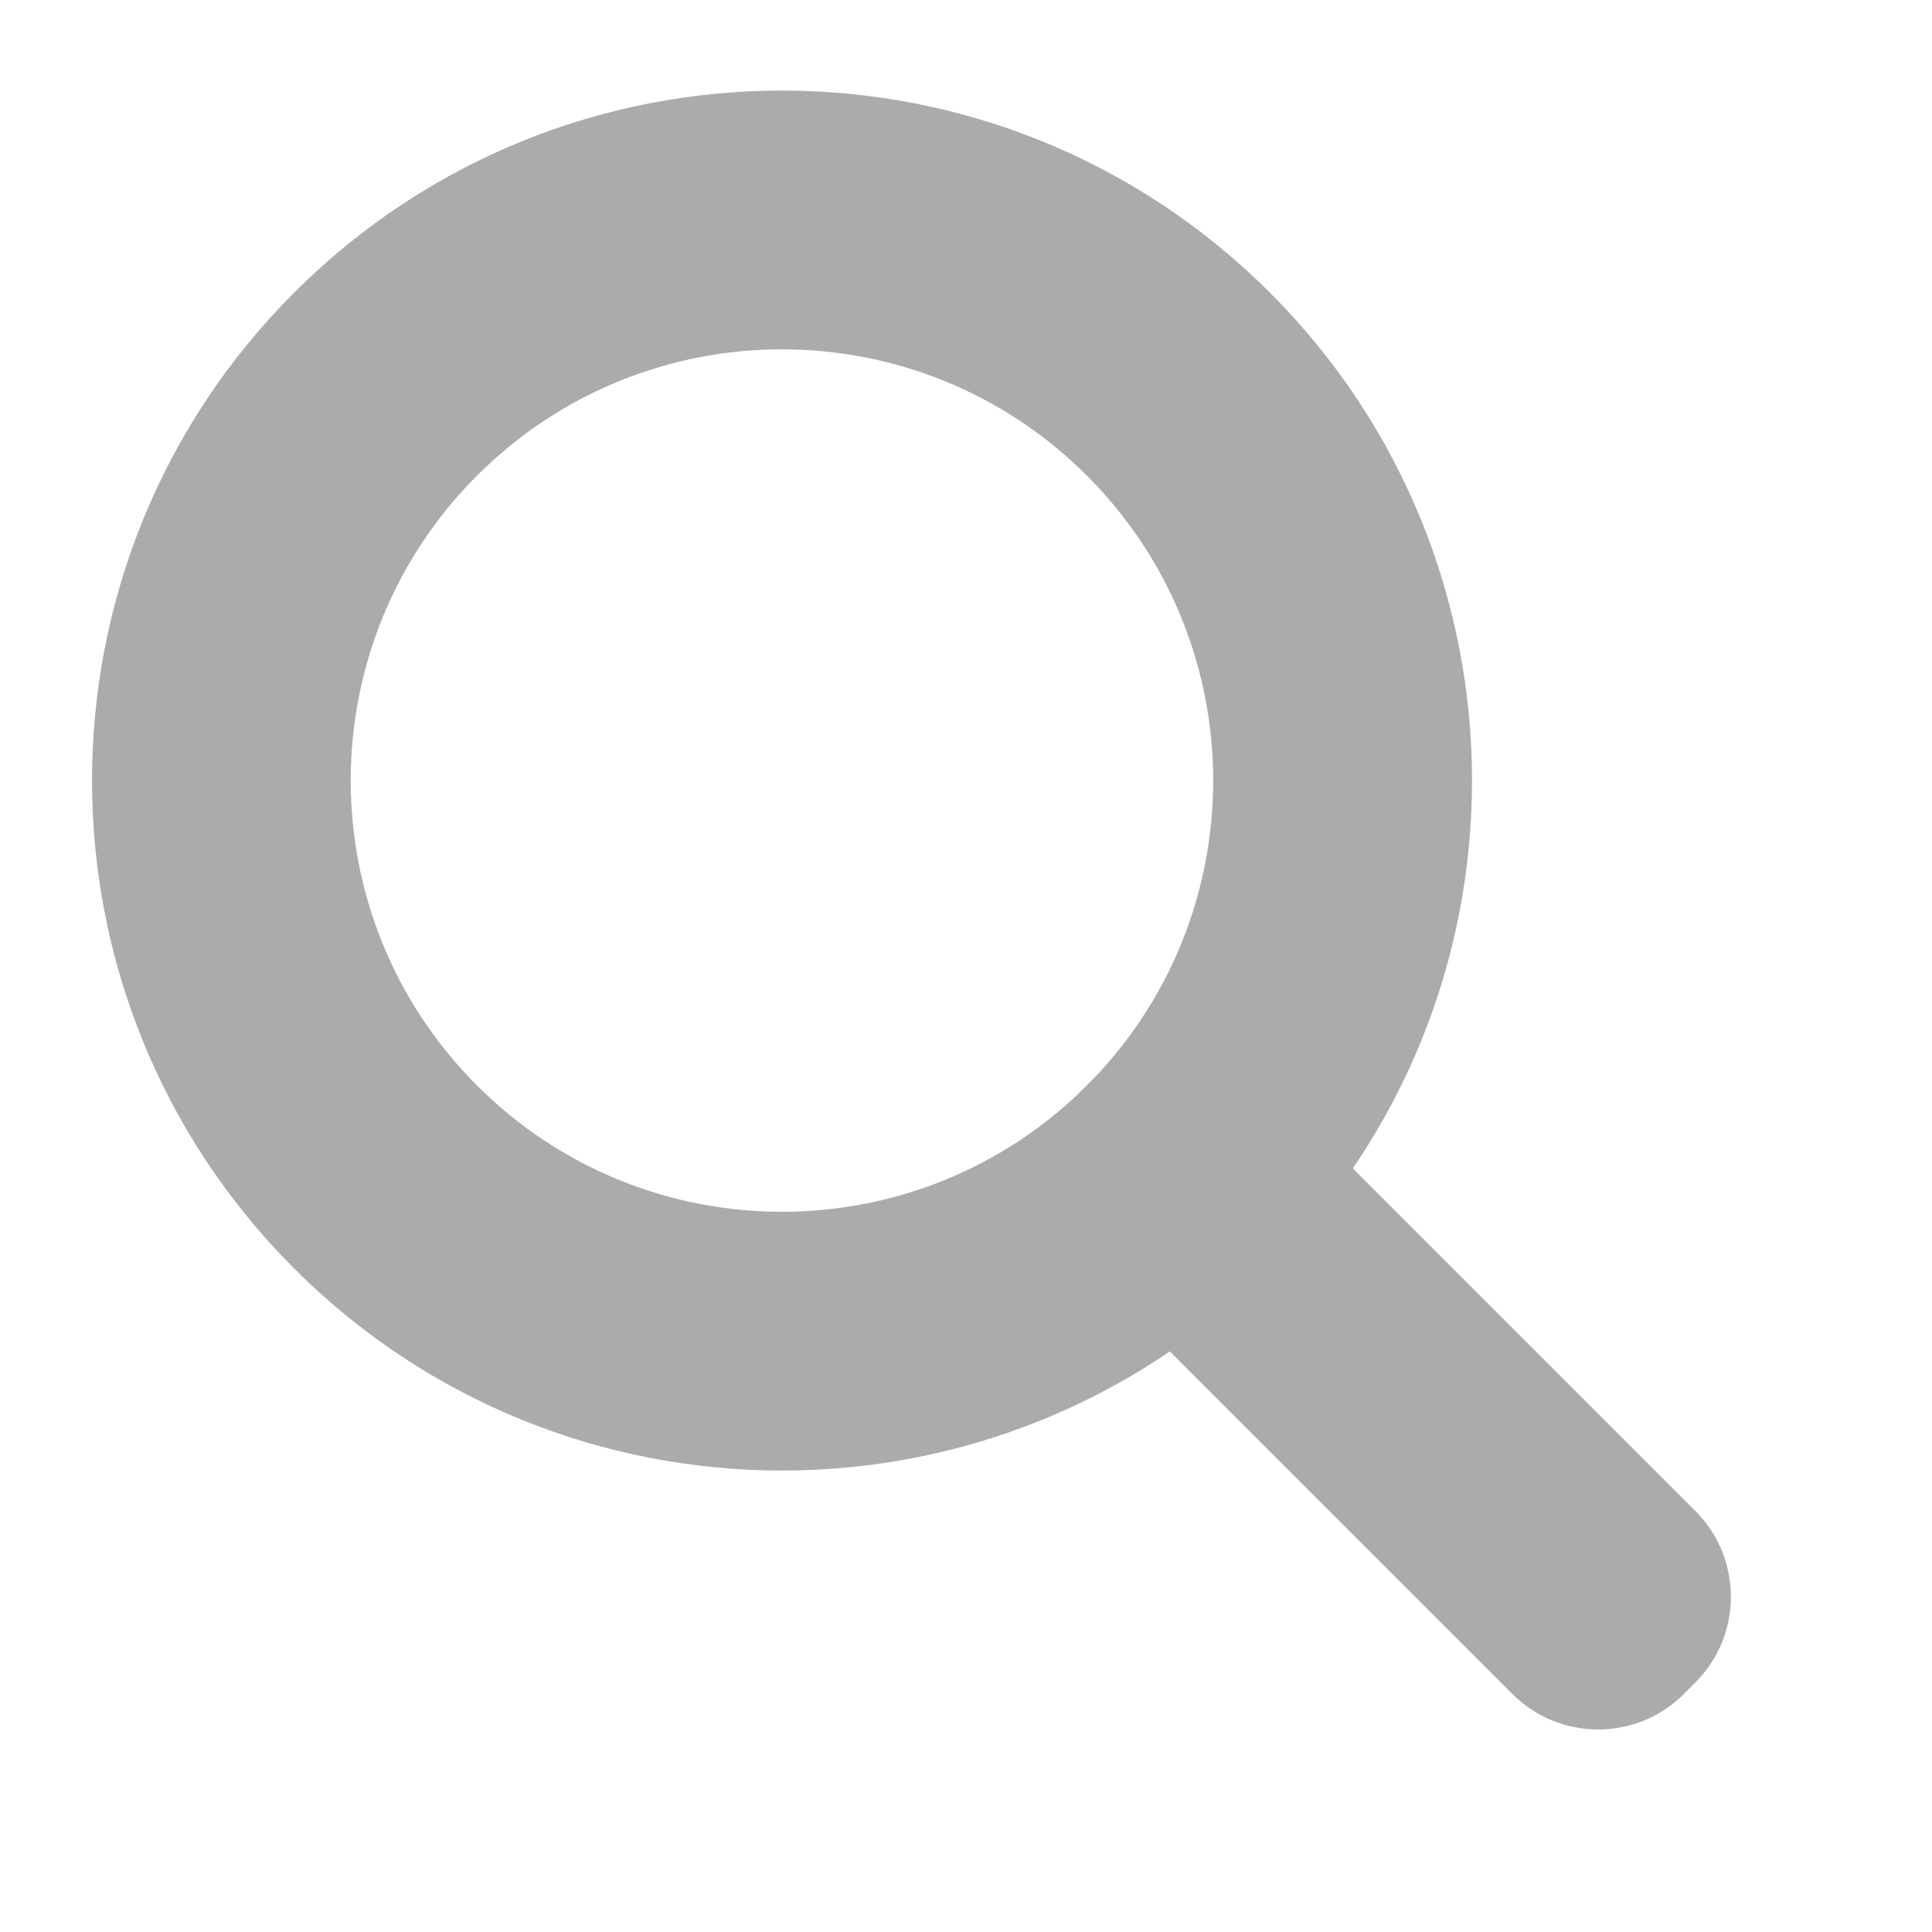
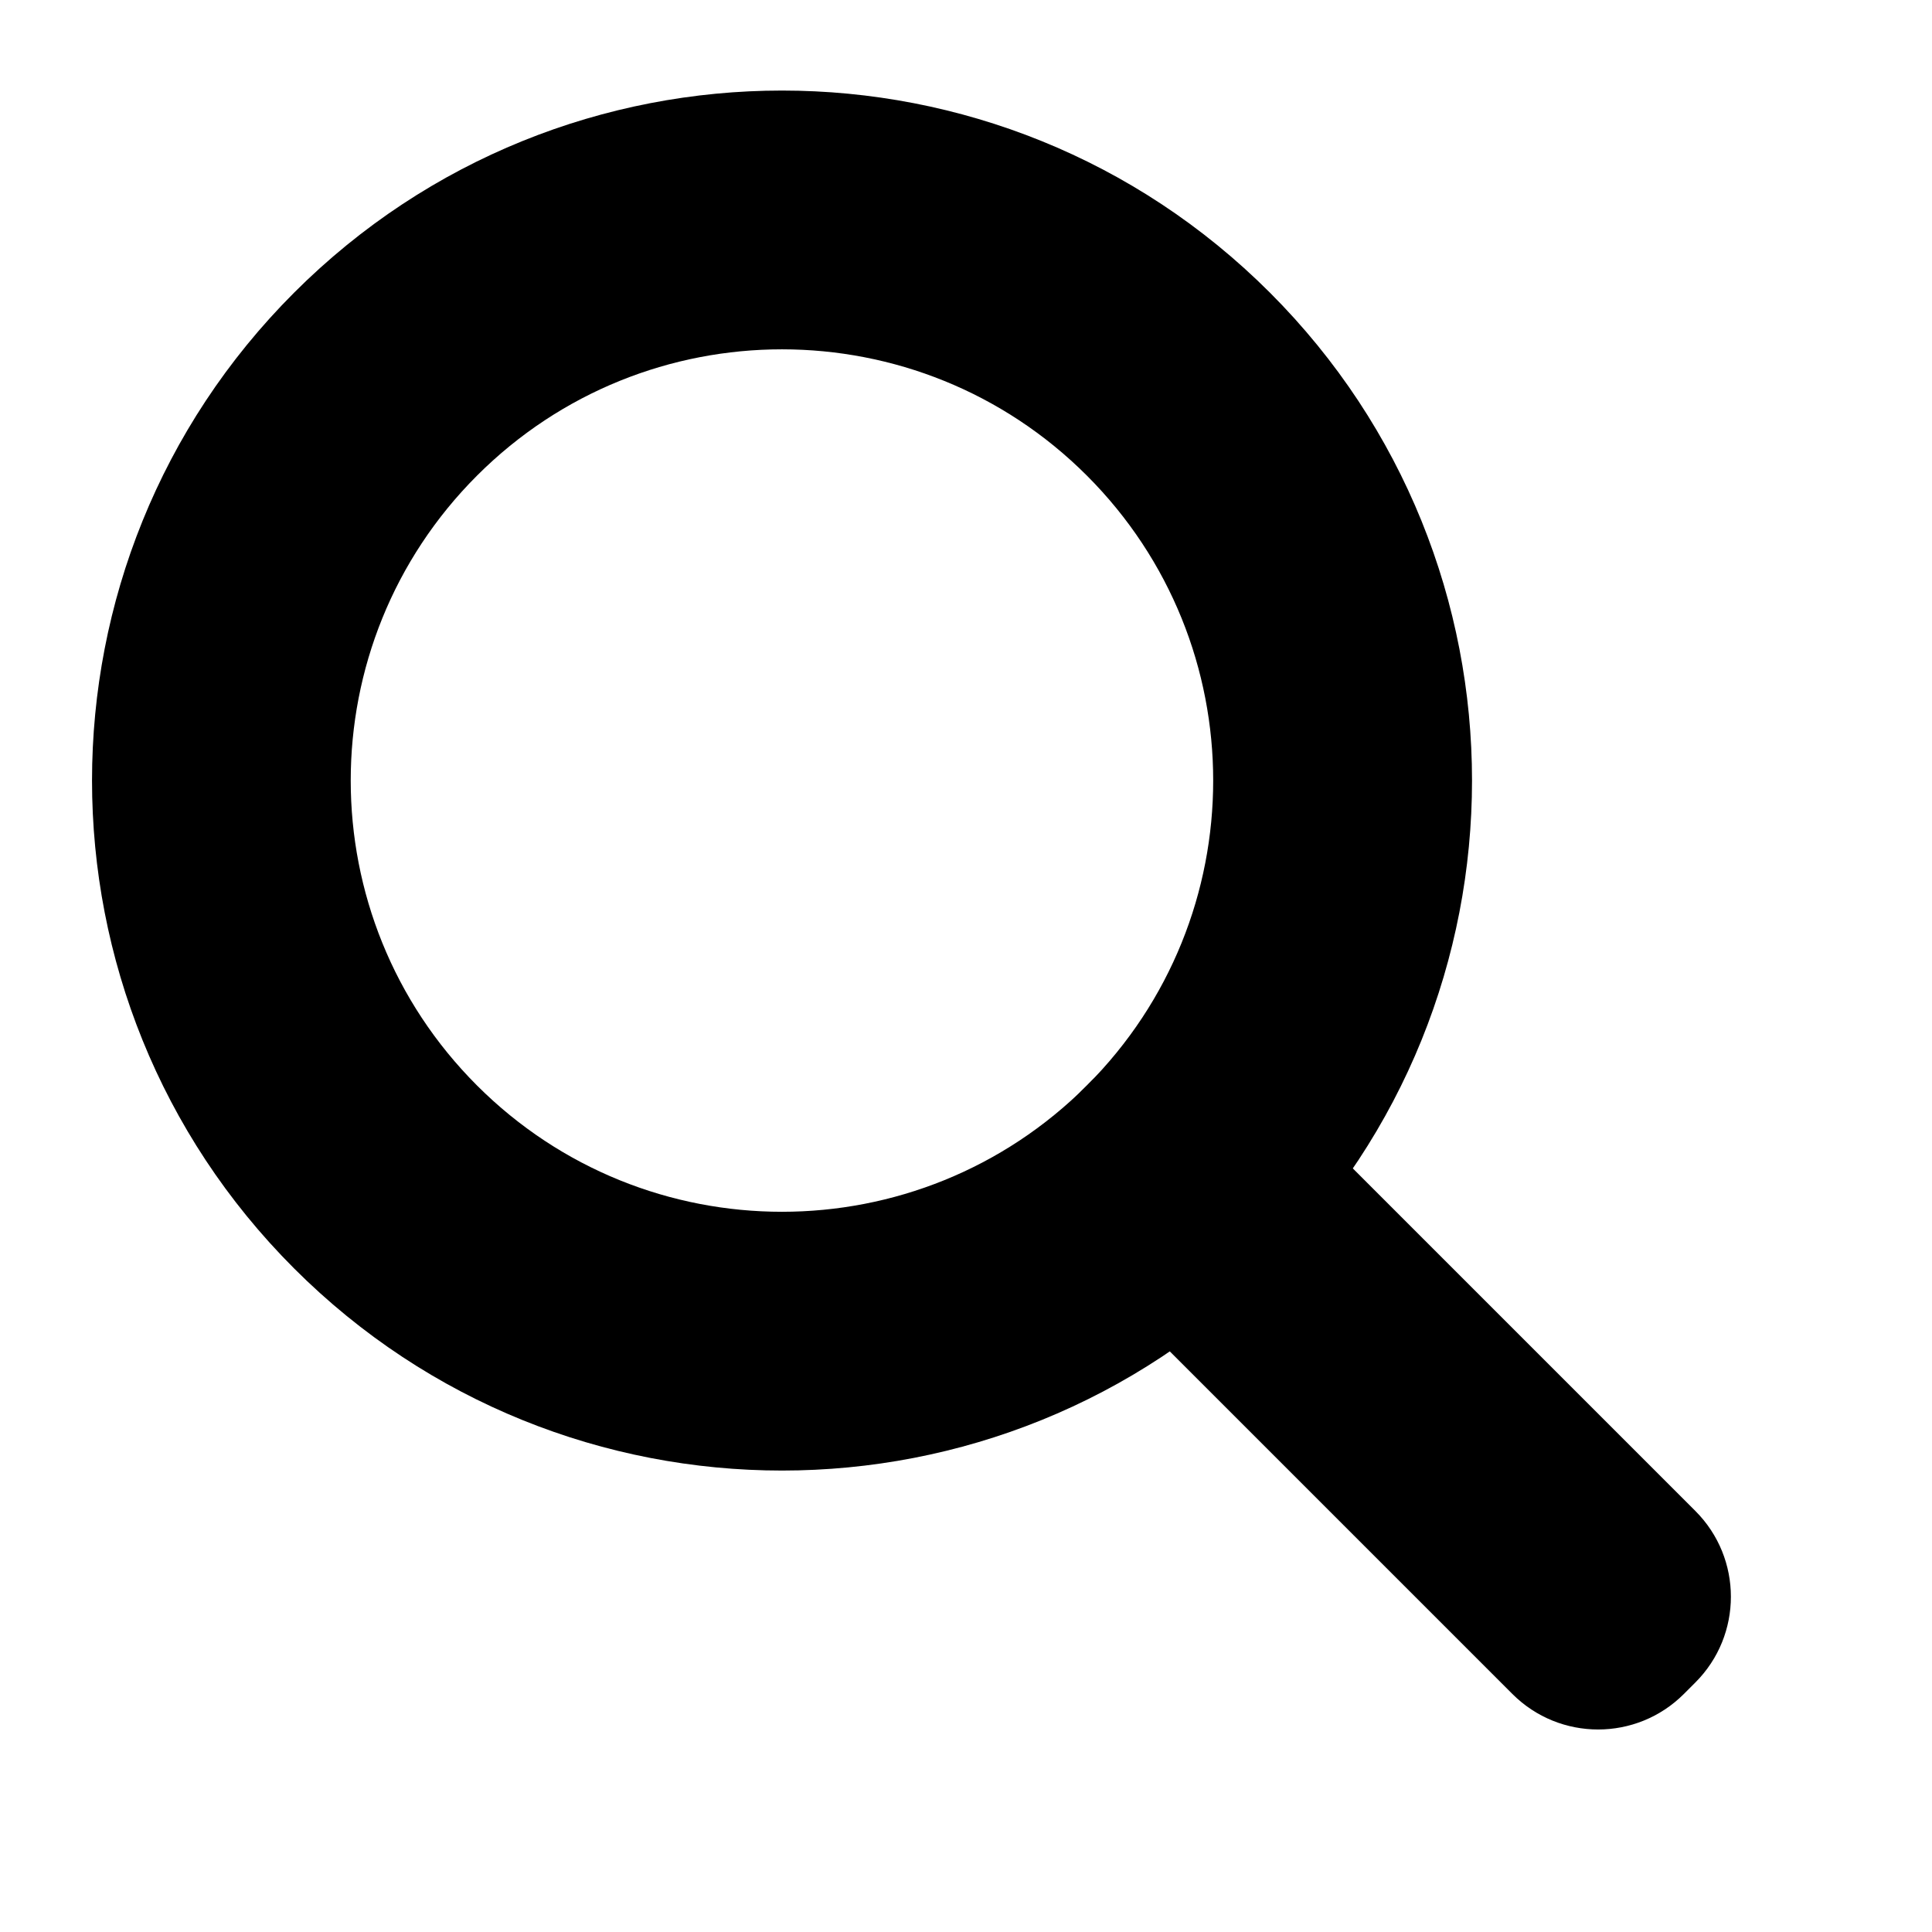
<svg xmlns="http://www.w3.org/2000/svg" width="21" height="21">
-   <g transform="rotate(-45 8.525 8.386)" opacity=".33">
+   <g transform="rotate(-45 8.525 8.386)" opacity="1">
    <path d="M8.438.938a7.5 7.5 0 0 0-7.5 7.5 7.5 7.5 0 0 0 7.5 7.5 7.5 7.5 0 0 0 7.5-7.5 7.5 7.5 0 0 0-7.5-7.5zm0 2.812a4.688 4.688 0 0 1 4.687 4.688 4.688 4.688 0 0 1-4.687 4.687A4.688 4.688 0 0 1 3.75 8.438 4.688 4.688 0 0 1 8.438 3.75z" />
    <rect ry="1.318" y="13.125" x="7.031" height="9.265" width="2.813" />
  </g>
</svg>
